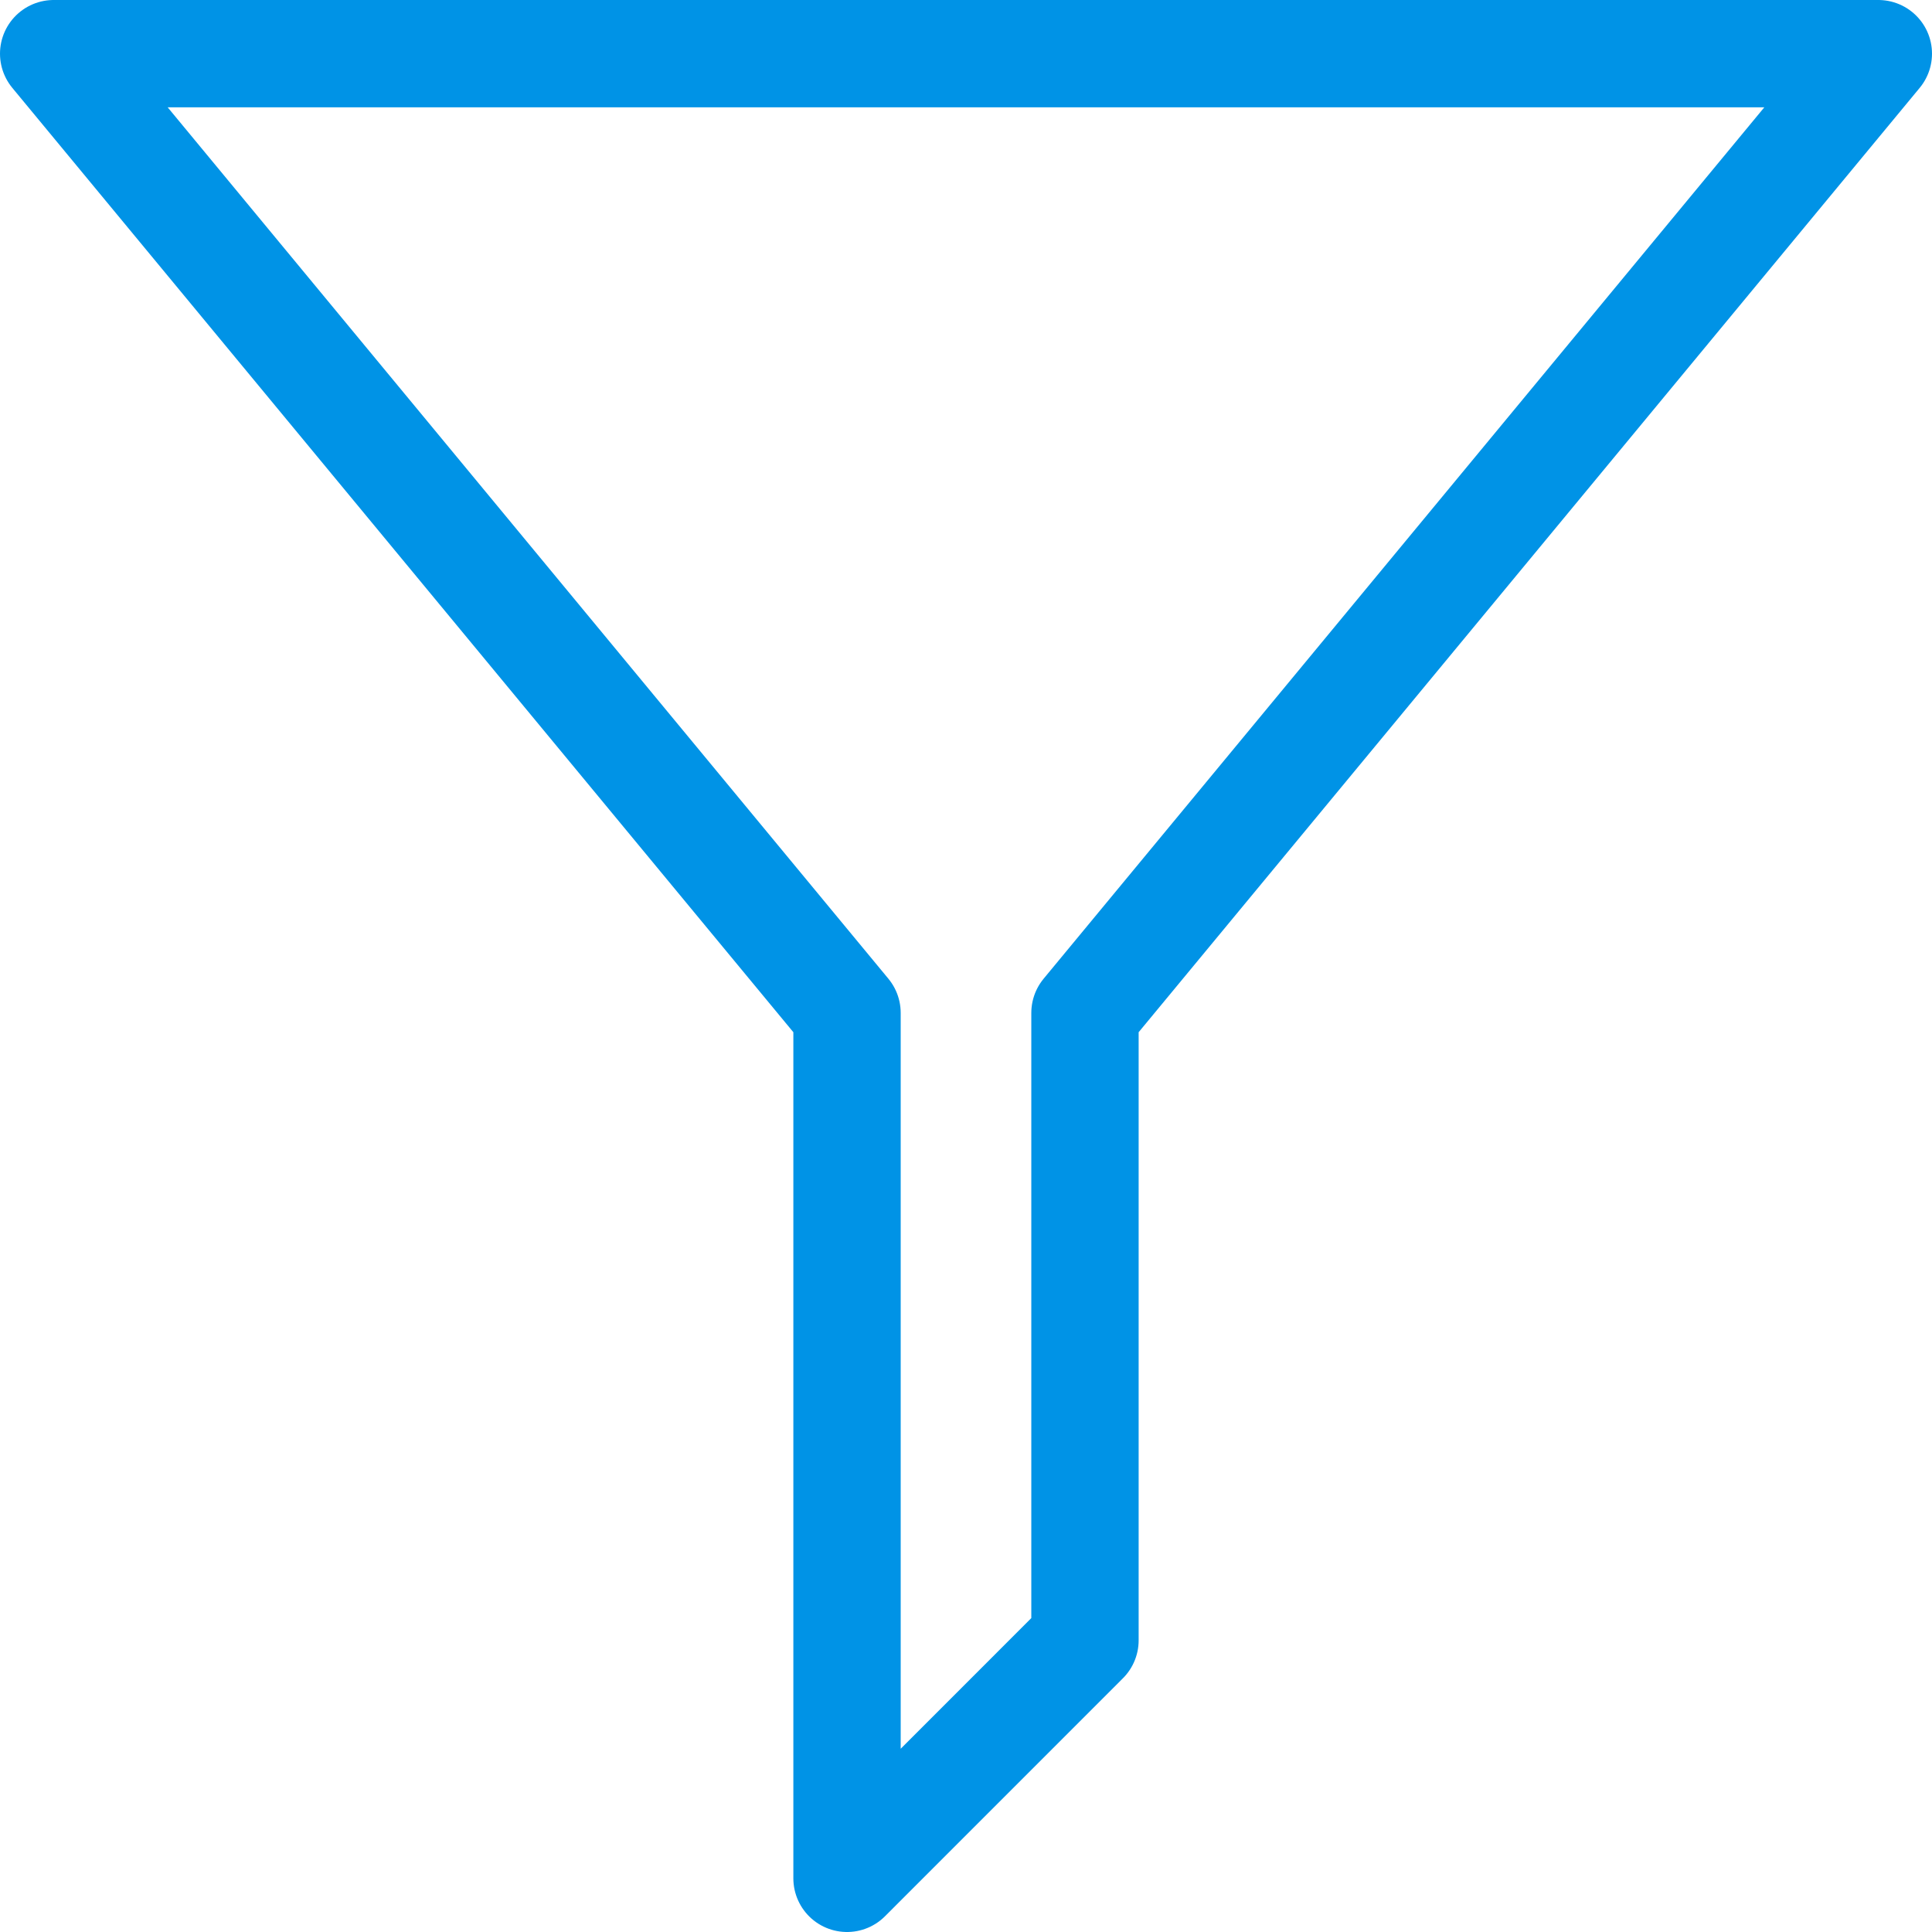
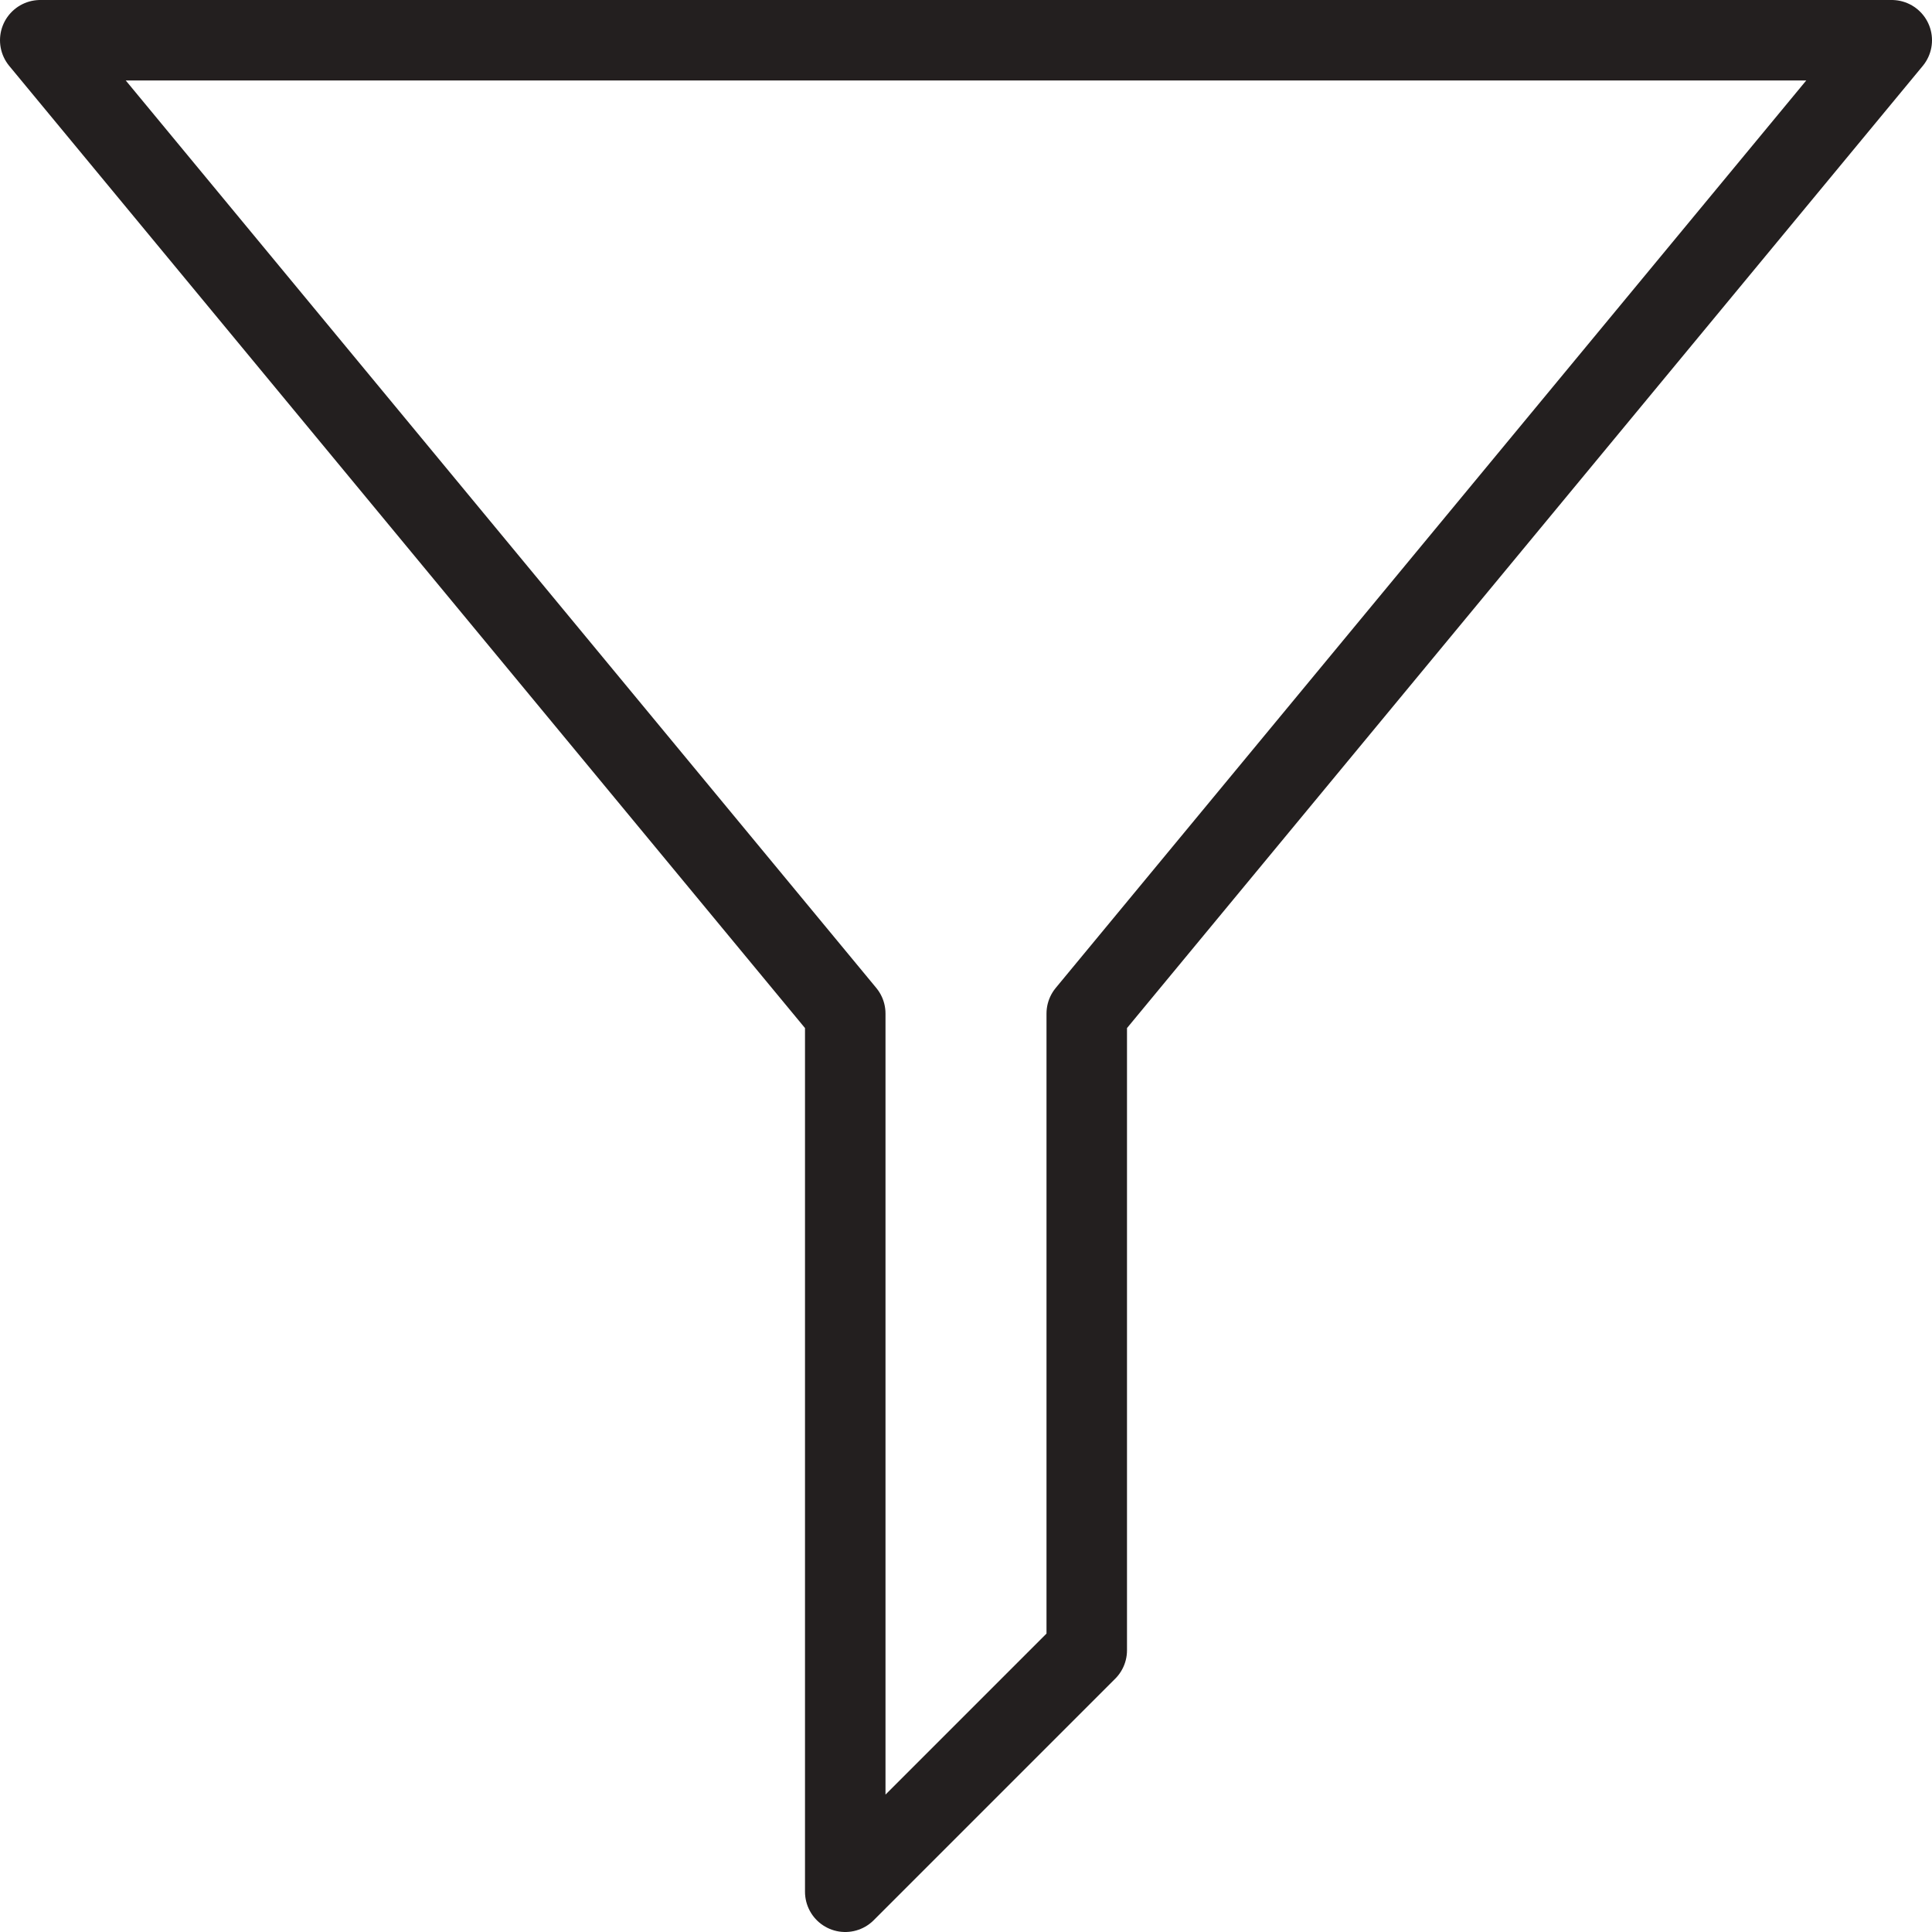
- <svg xmlns="http://www.w3.org/2000/svg" width="36px" height="36px" viewBox="0 0 36 36" version="1.1">
-   <description>Created with Sketch.</description>
+ <svg xmlns="http://www.w3.org/2000/svg" width="48px" height="48px" viewBox="0 0 48 48" version="1.1">
  <defs />
-   <g id="24" stroke="none" stroke-width="1" fill="none" fill-rule="evenodd">
-     <g id="Icons" transform="translate(-160, -80)" stroke="#0093E6" stroke-width="2" stroke-linecap="round" stroke-linejoin="round">
-       <g id="filter" transform="translate(160, 80)">
-         <path d="M35,1 L1,1 L15.783,18.874 L15.783,35 L20.217,30.565 L20.217,18.874 L35,1 L35,1 Z" />
+   <g id="Icons" stroke="none" stroke-width="1" fill="none" fill-rule="evenodd">
+     <g id="filter" stroke="#231F1F" stroke-width="2" stroke-linecap="round" stroke-linejoin="round">
+       <g id="Stroke-6042" transform="translate(1, 1)">
+         <path d="M46,0 L0,0 L20,24.182 L20,46 L26,40 L26,24.182 L46,0 L46,0 Z" />
      </g>
    </g>
  </g>
</svg>
